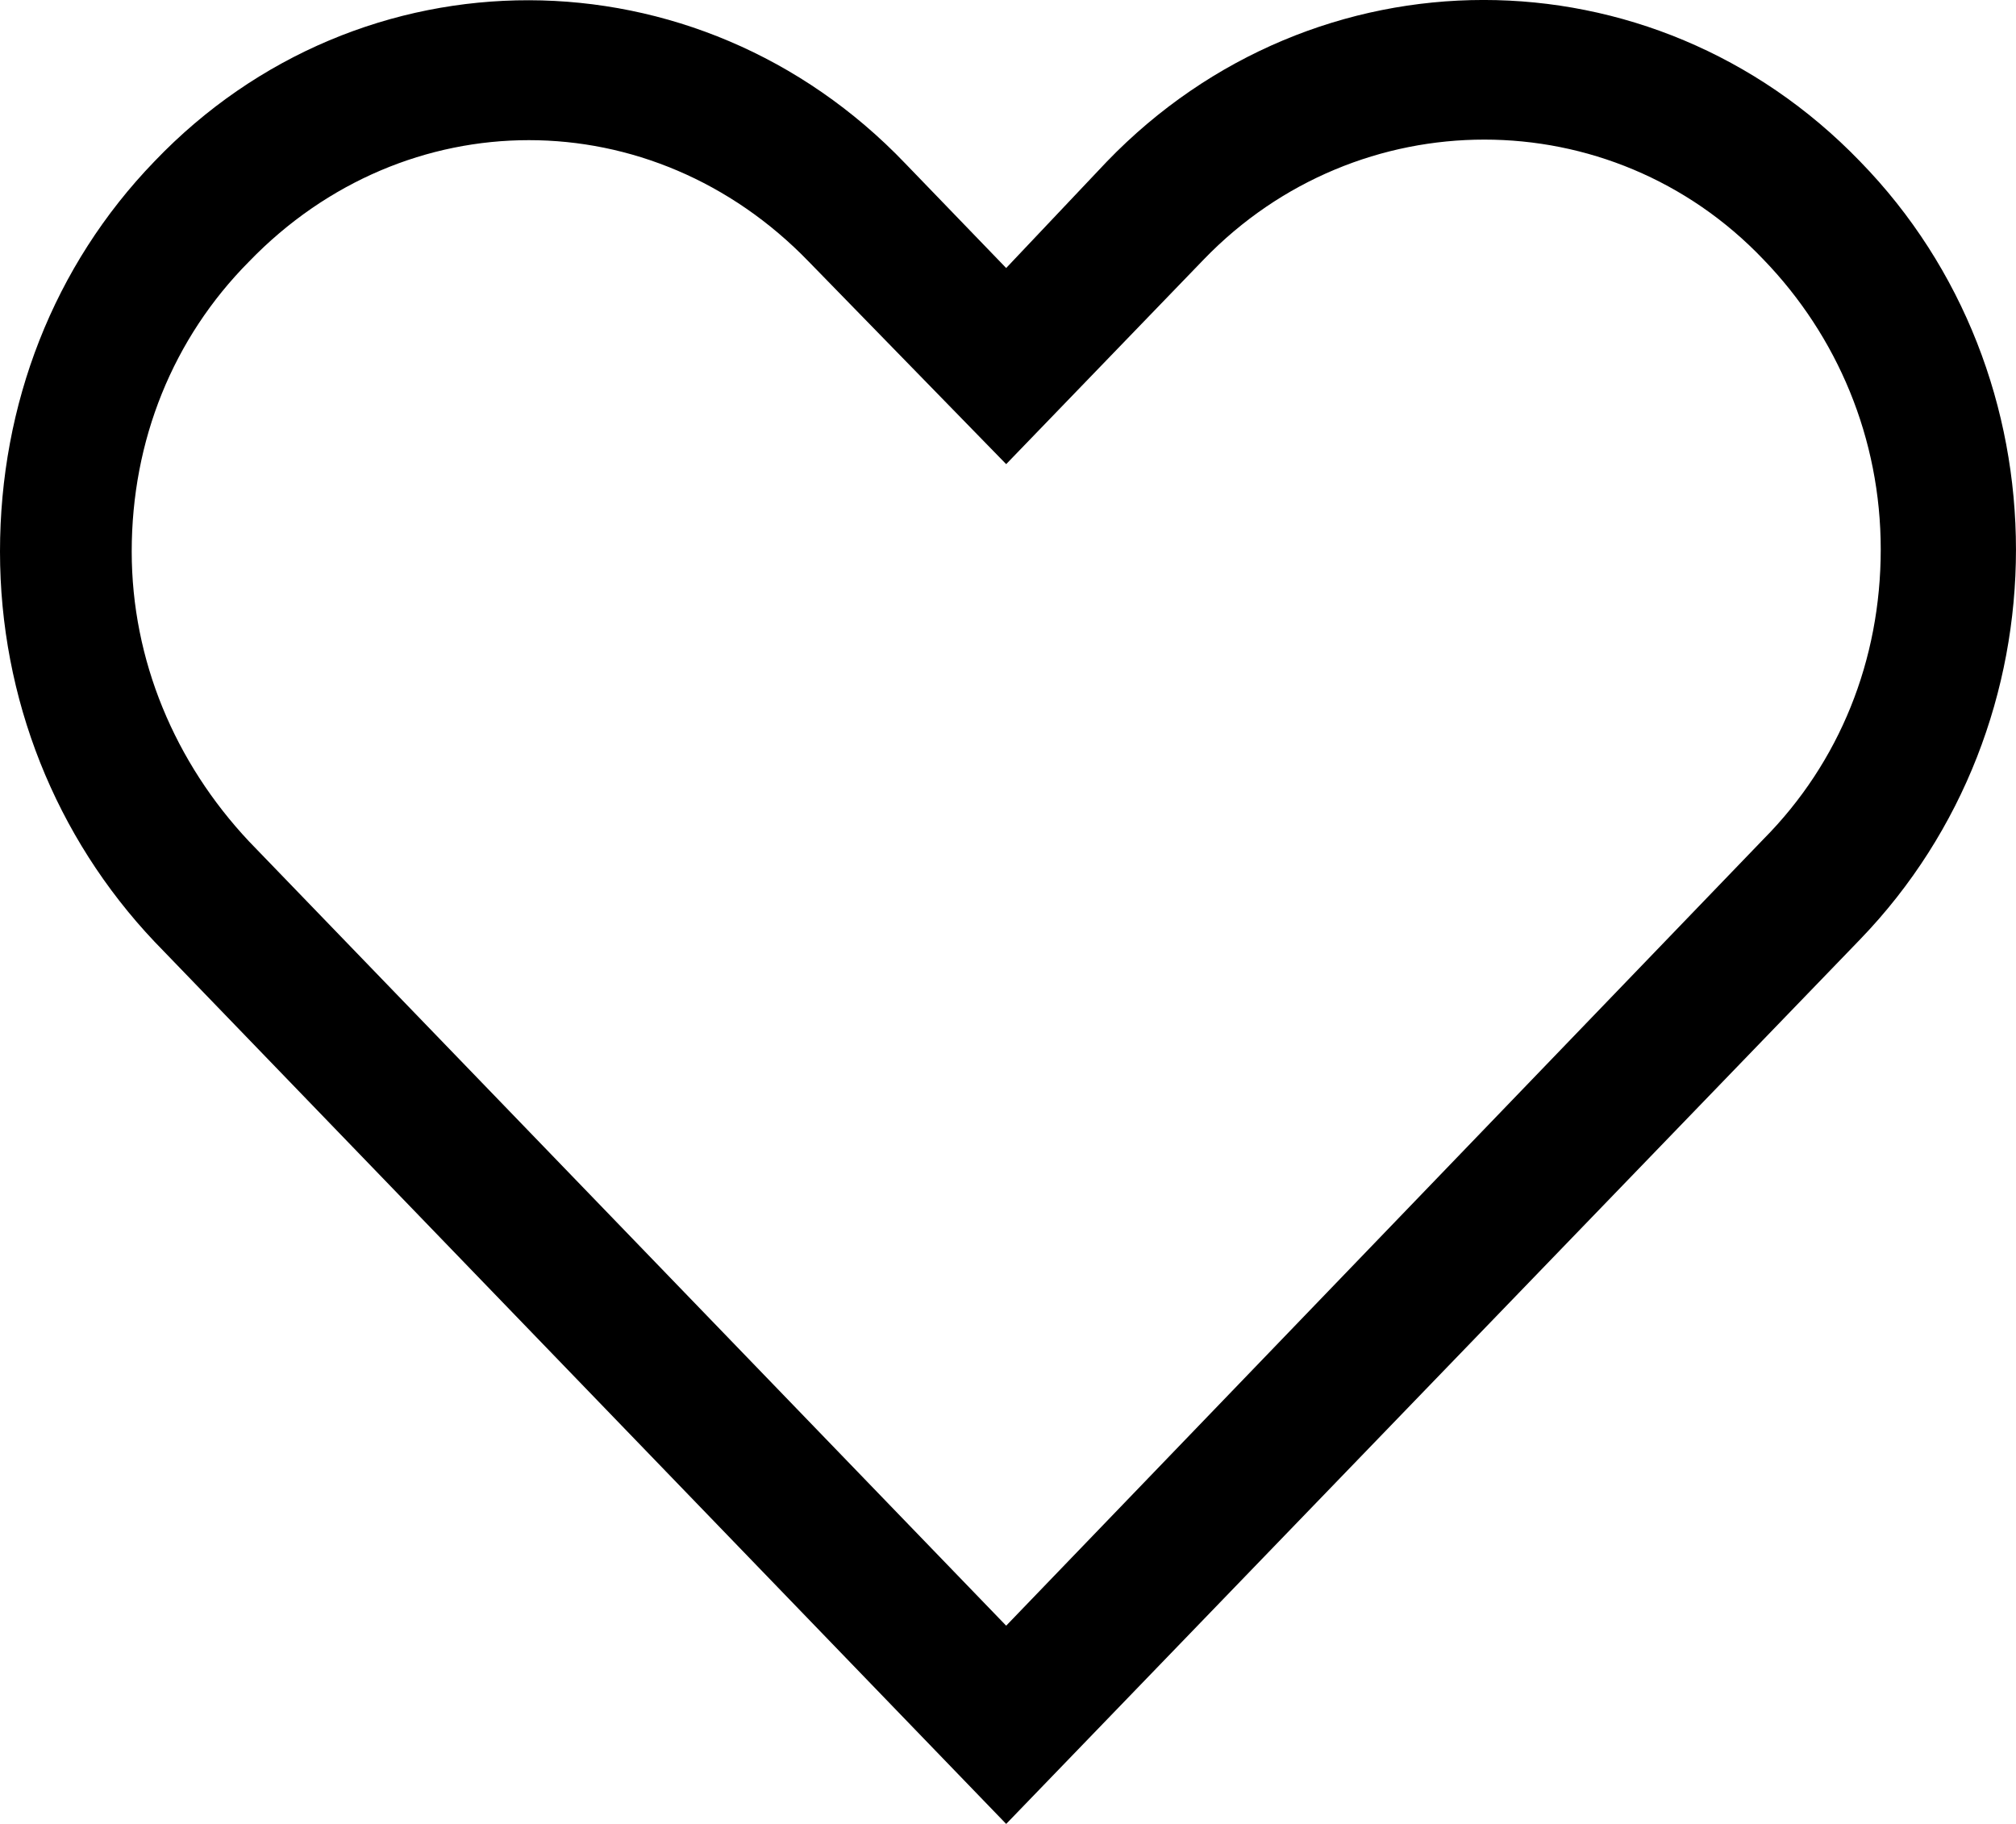
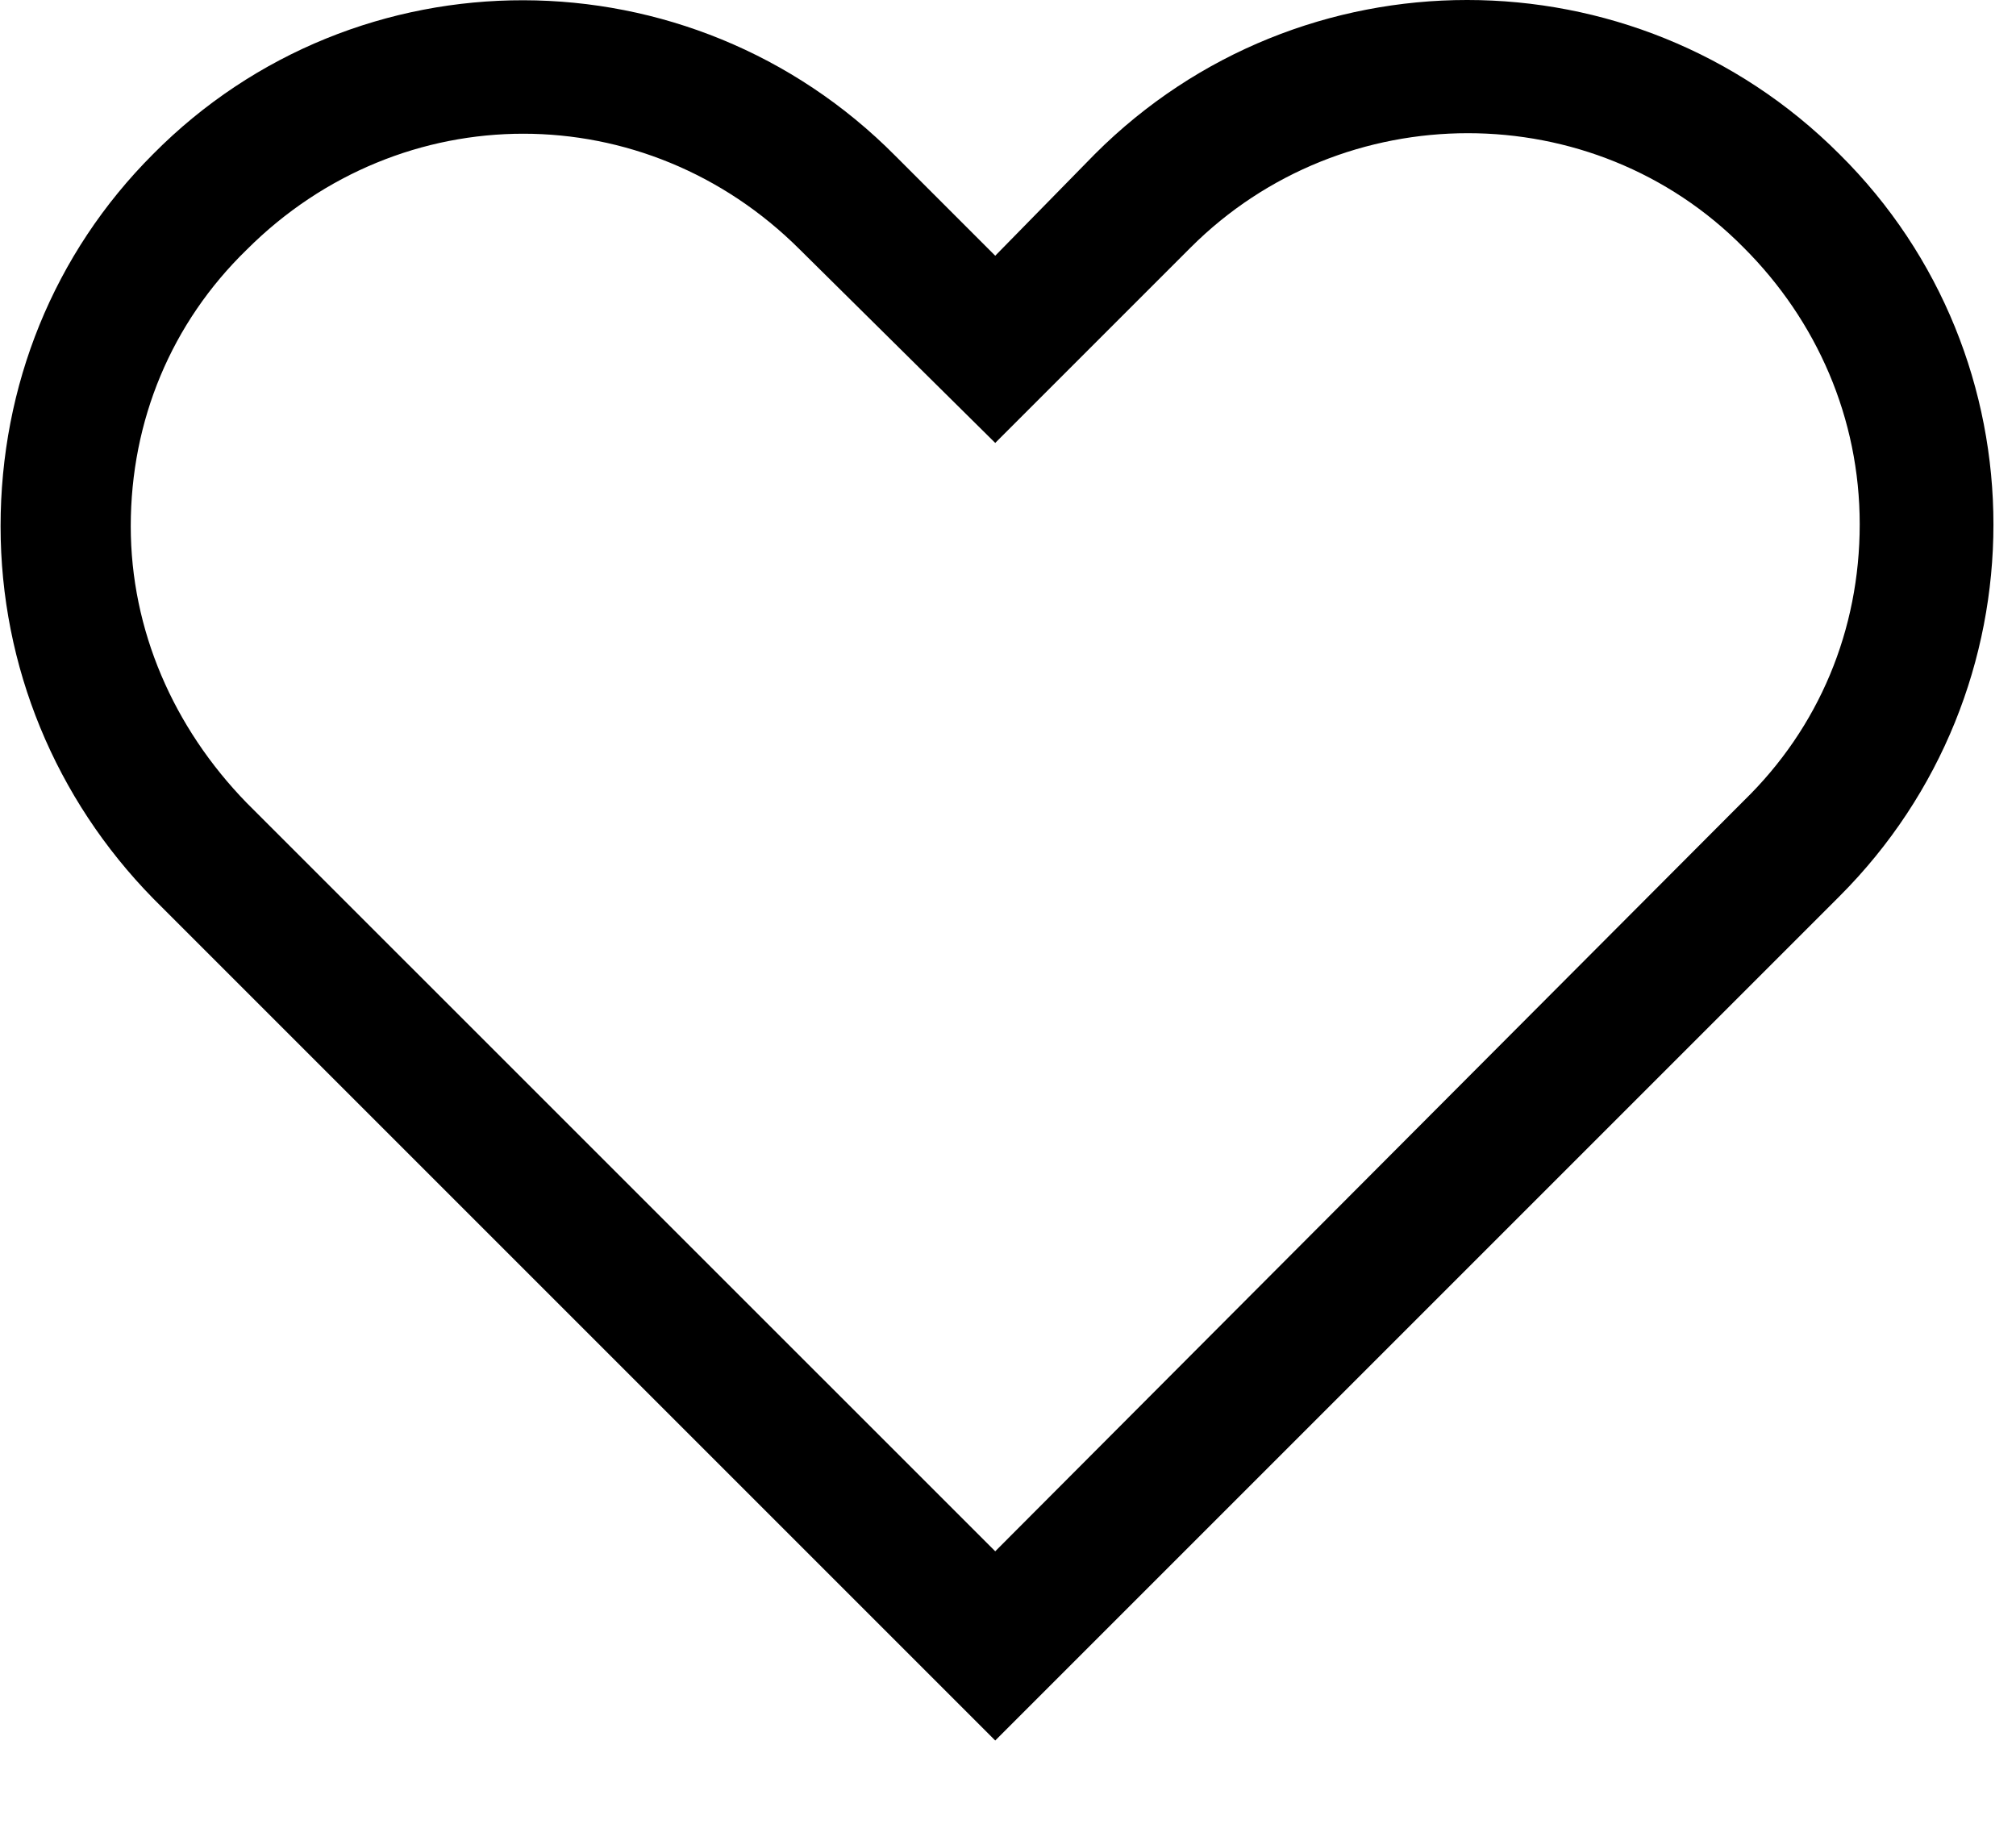
<svg xmlns="http://www.w3.org/2000/svg" width="21" height="19" viewBox="0 0 21 19" fill="none">
-   <path d="M19.376 9.786C21.541 7.543 21.541 3.902 19.376 1.682C17.212 -0.561 13.696 -0.561 11.531 1.682L10.481 2.792L9.431 1.704C7.266 -0.561 3.751 -0.561 1.608 1.682C0.557 2.77 0 4.213 0 5.745C0 7.277 0.579 8.72 1.608 9.808L10.481 19L19.376 9.786ZM1.372 5.745C1.372 4.59 1.8 3.525 2.594 2.725C3.408 1.882 4.458 1.46 5.509 1.46C6.559 1.46 7.609 1.882 8.424 2.725L10.481 4.835L12.539 2.703C14.146 1.038 16.783 1.038 18.369 2.703C19.141 3.502 19.591 4.568 19.591 5.723C19.591 6.877 19.162 7.943 18.369 8.742L10.481 16.935L2.594 8.765C1.822 7.943 1.372 6.877 1.372 5.745Z" fill="black" />
+   <path d="M19.16 9.338C21.3 7.198 21.3 3.724 19.16 1.605C17.02 -0.535 13.545 -0.535 11.405 1.605L10.367 2.664L9.329 1.626C7.189 -0.535 3.714 -0.535 1.595 1.605C0.557 2.643 0.006 4.02 0.006 5.482C0.006 6.944 0.578 8.321 1.595 9.359L10.367 18.131L19.16 9.338ZM1.362 5.482C1.362 4.38 1.786 3.363 2.57 2.601C3.375 1.796 4.413 1.393 5.451 1.393C6.489 1.393 7.528 1.796 8.333 2.601L10.367 4.614L12.401 2.58C13.99 0.99 16.596 0.99 18.164 2.58C18.927 3.342 19.372 4.359 19.372 5.461C19.372 6.563 18.948 7.58 18.164 8.342L10.367 16.16L2.57 8.364C1.807 7.58 1.362 6.563 1.362 5.482Z" fill="black" />
</svg>
